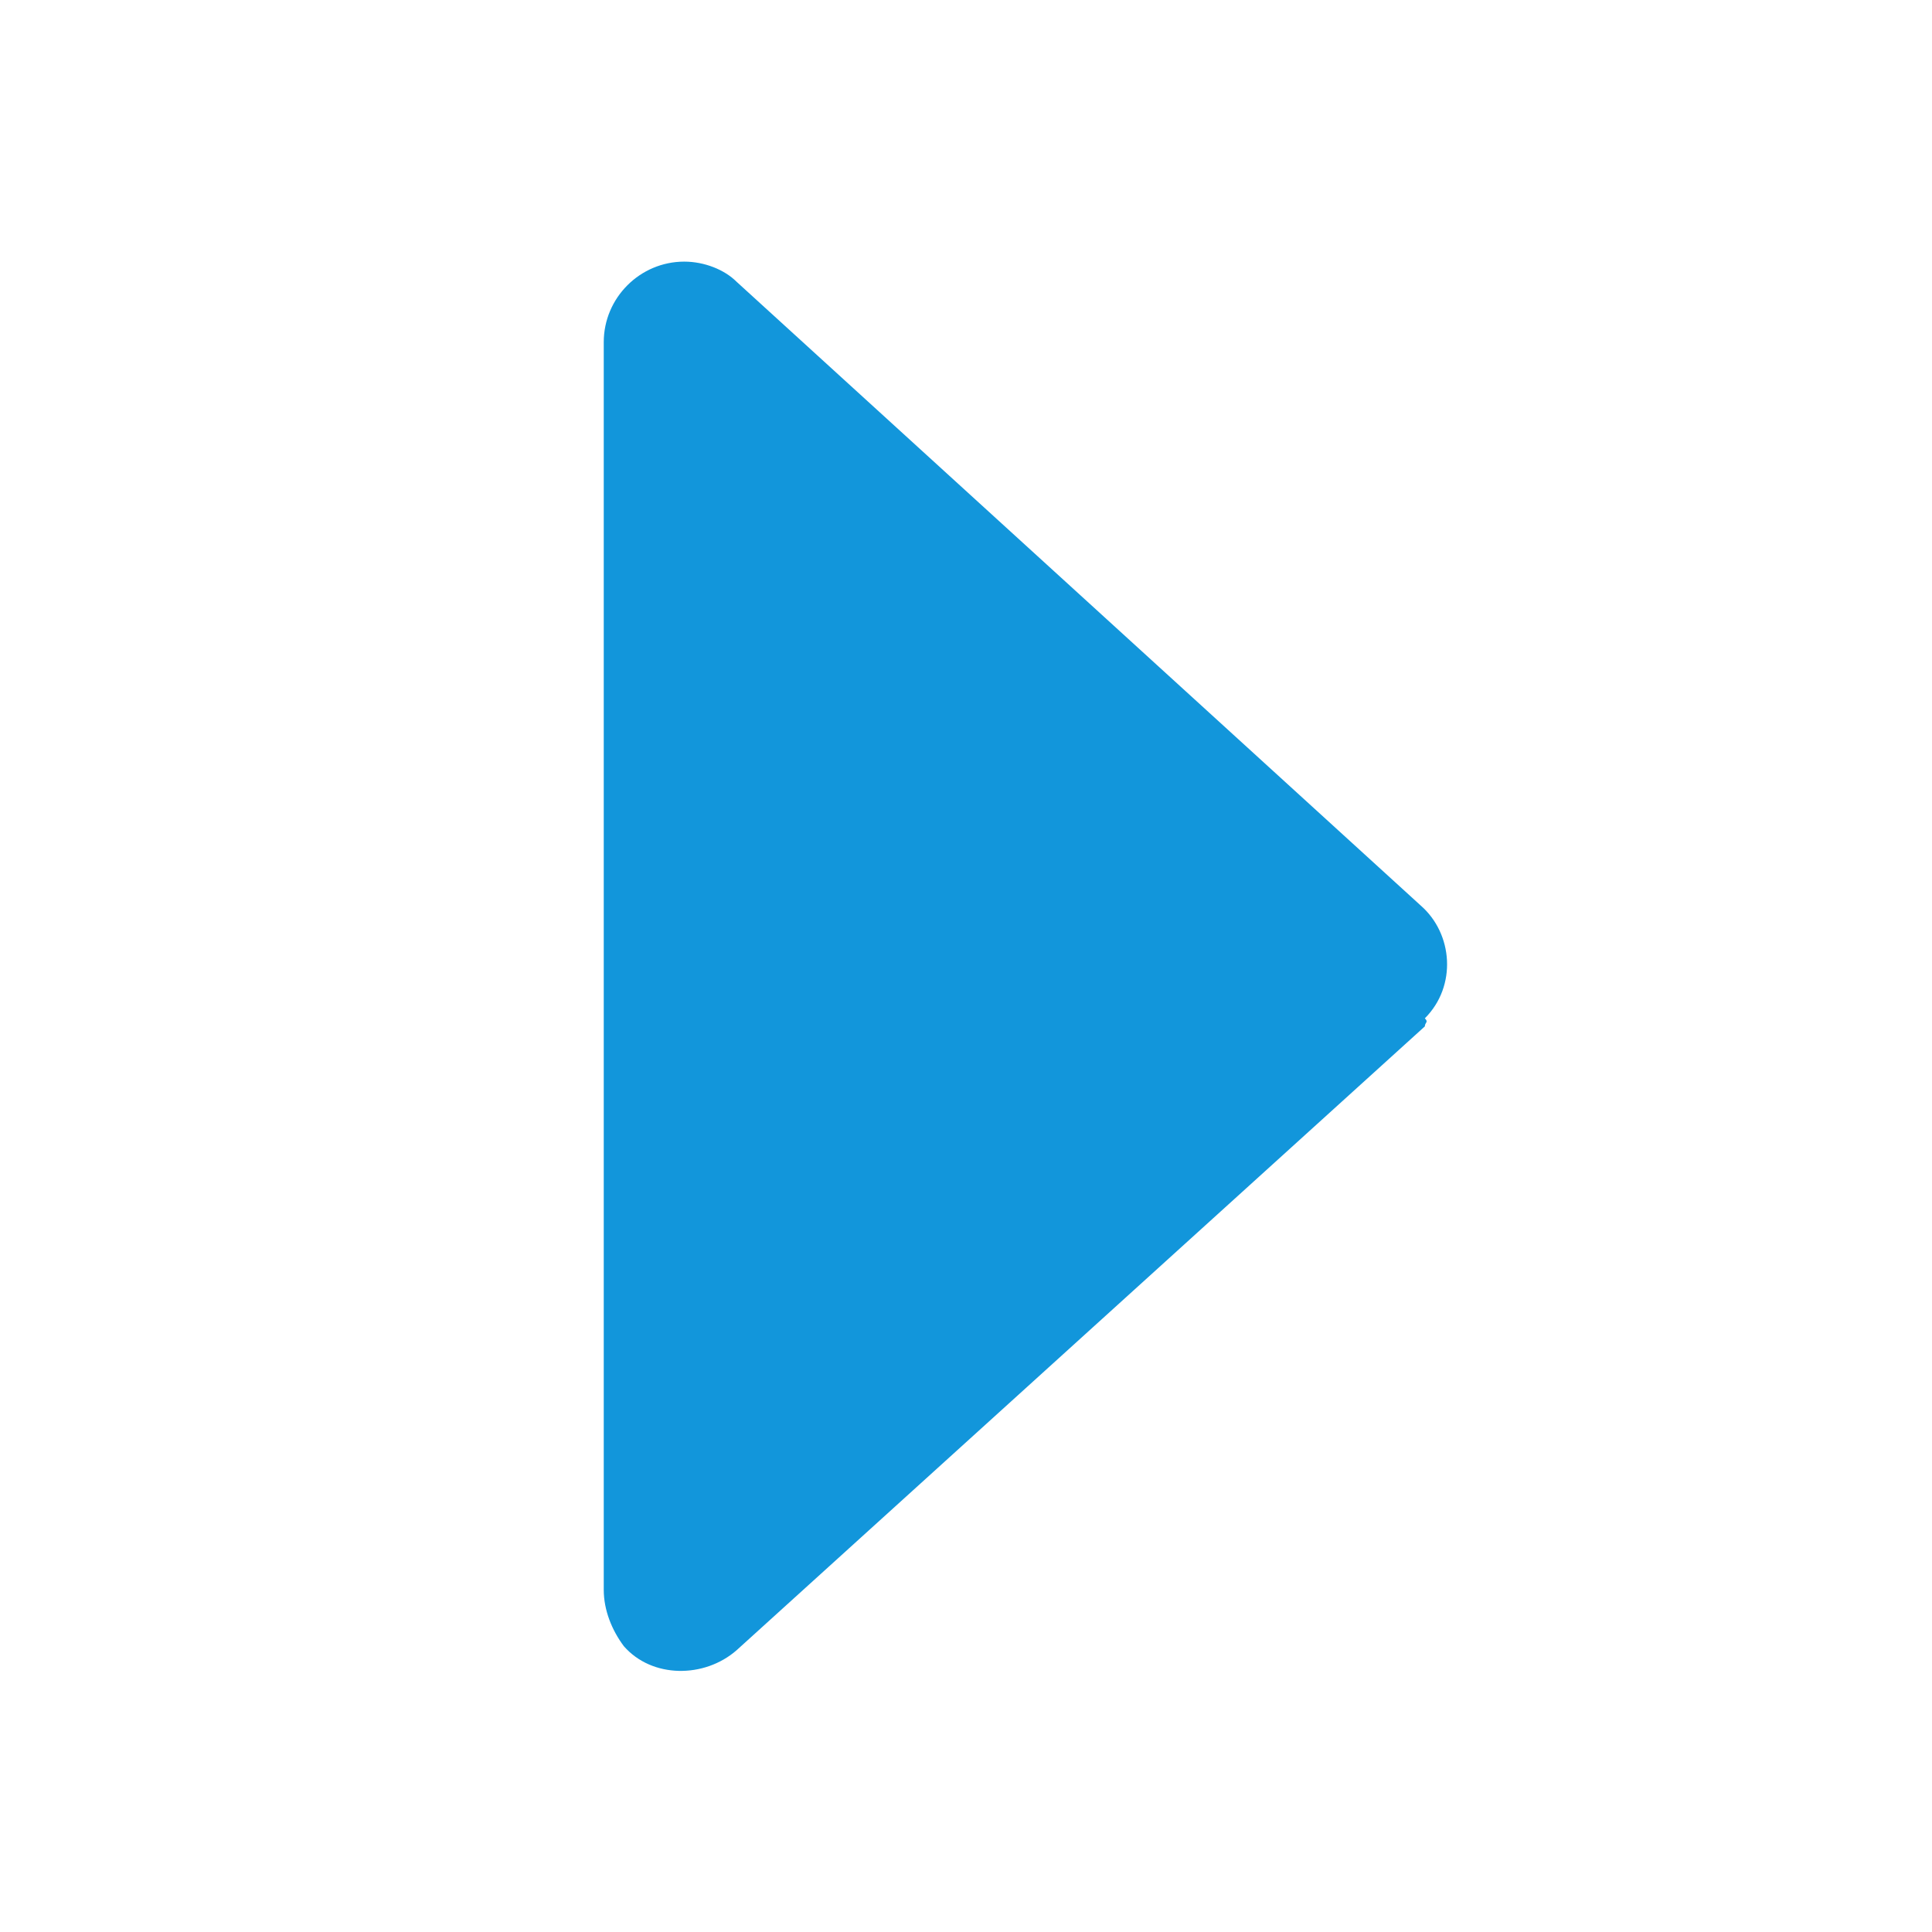
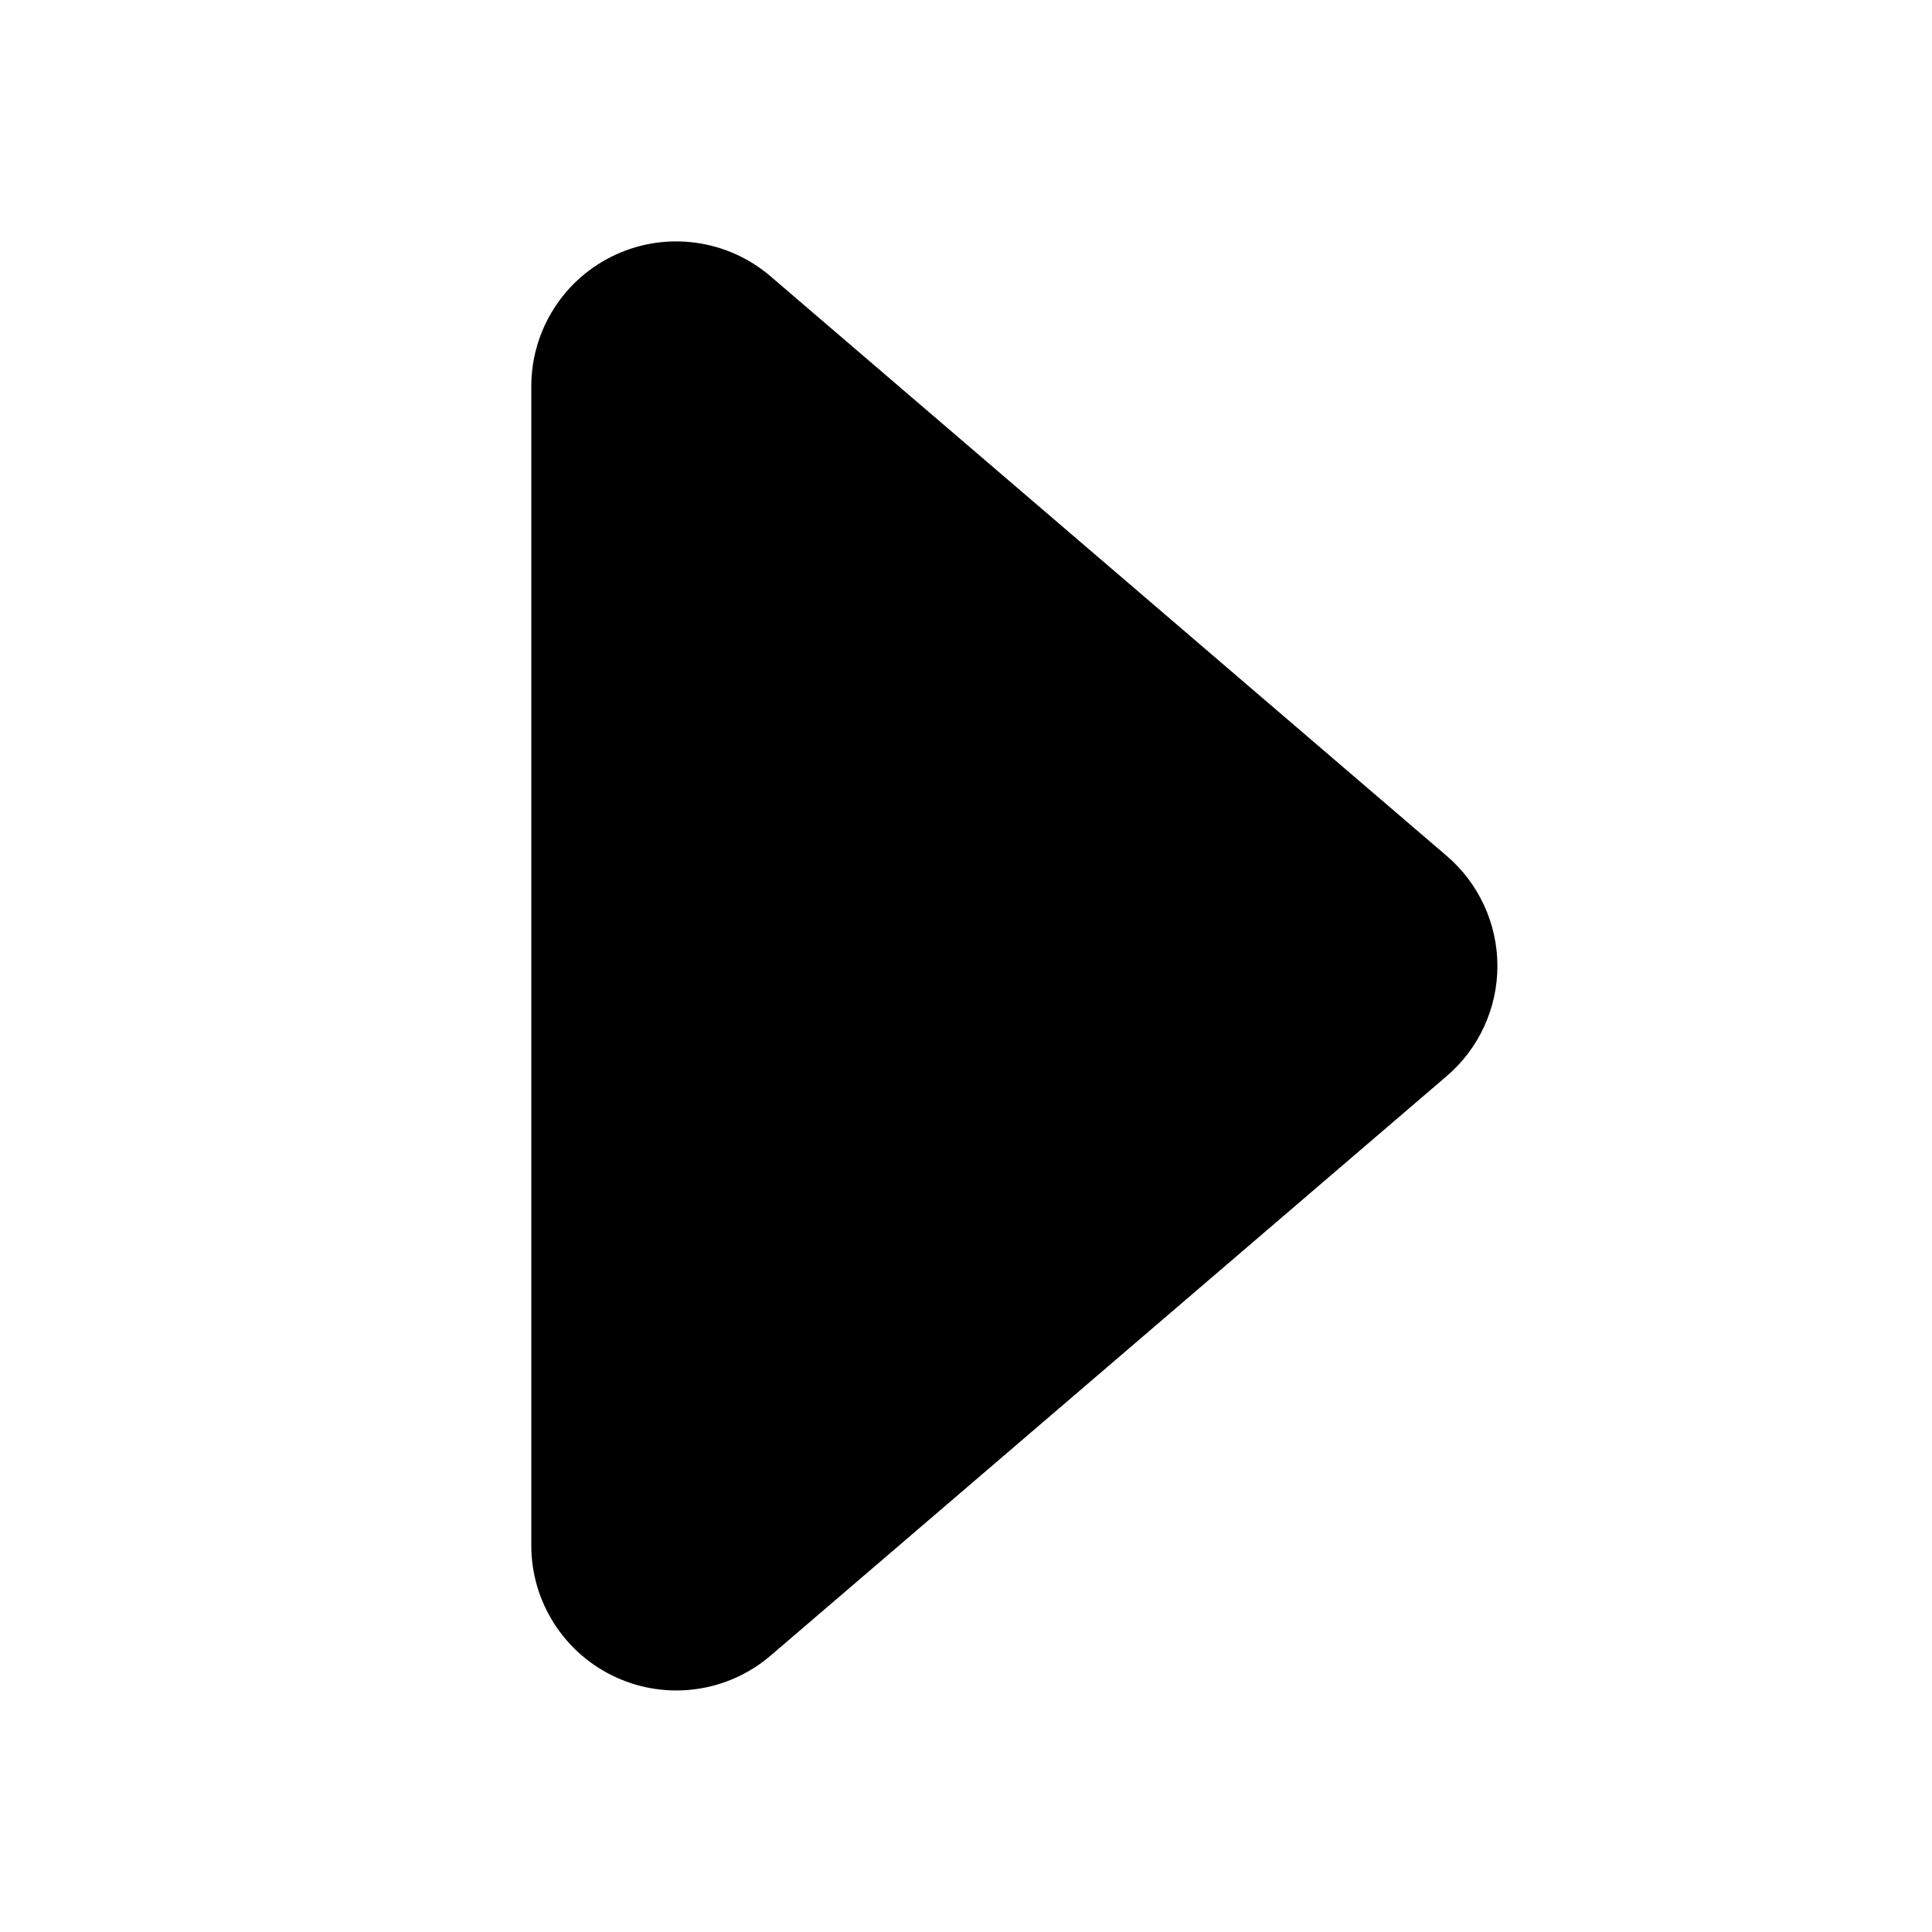
- <svg xmlns="http://www.w3.org/2000/svg" class="icon" width="200px" height="200.00px" viewBox="0 0 1024 1024" version="1.1">
-   <path fill="#1296db" d="M755.2 544L390.4 874.667c-17.067 14.933-44.8 14.933-59.733-2.133-6.4-8.533-10.667-19.2-10.667-29.867v-661.333c0-23.467 19.2-42.667 42.667-42.667 10.667 0 21.333 4.267 27.733 10.667l362.667 330.667c17.067 14.933 19.2 42.667 2.133 59.733 2.133 2.133 0 2.133 0 4.267z" />
+ <svg xmlns="http://www.w3.org/2000/svg" t="1791853116747" class="icon" viewBox="0 0 1024 1024" version="1.1" p-id="14339" width="200" height="200">
+   <path d="M716.8 512L358.4 819.2V204.8L716.8 512z" p-id="14340" />
+   <path d="M326.349 888.934A76.8 76.8 0 0 1 281.6 819.2V204.8a76.8 76.8 0 0 1 126.771-58.368l358.4 307.2a76.8 76.8 0 0 1 0 116.736l-358.4 307.2a76.8 76.8 0 0 1-82.022 11.366zM435.2 652.288L598.835 512 435.2 371.712v280.576z" p-id="14341" />
</svg>
